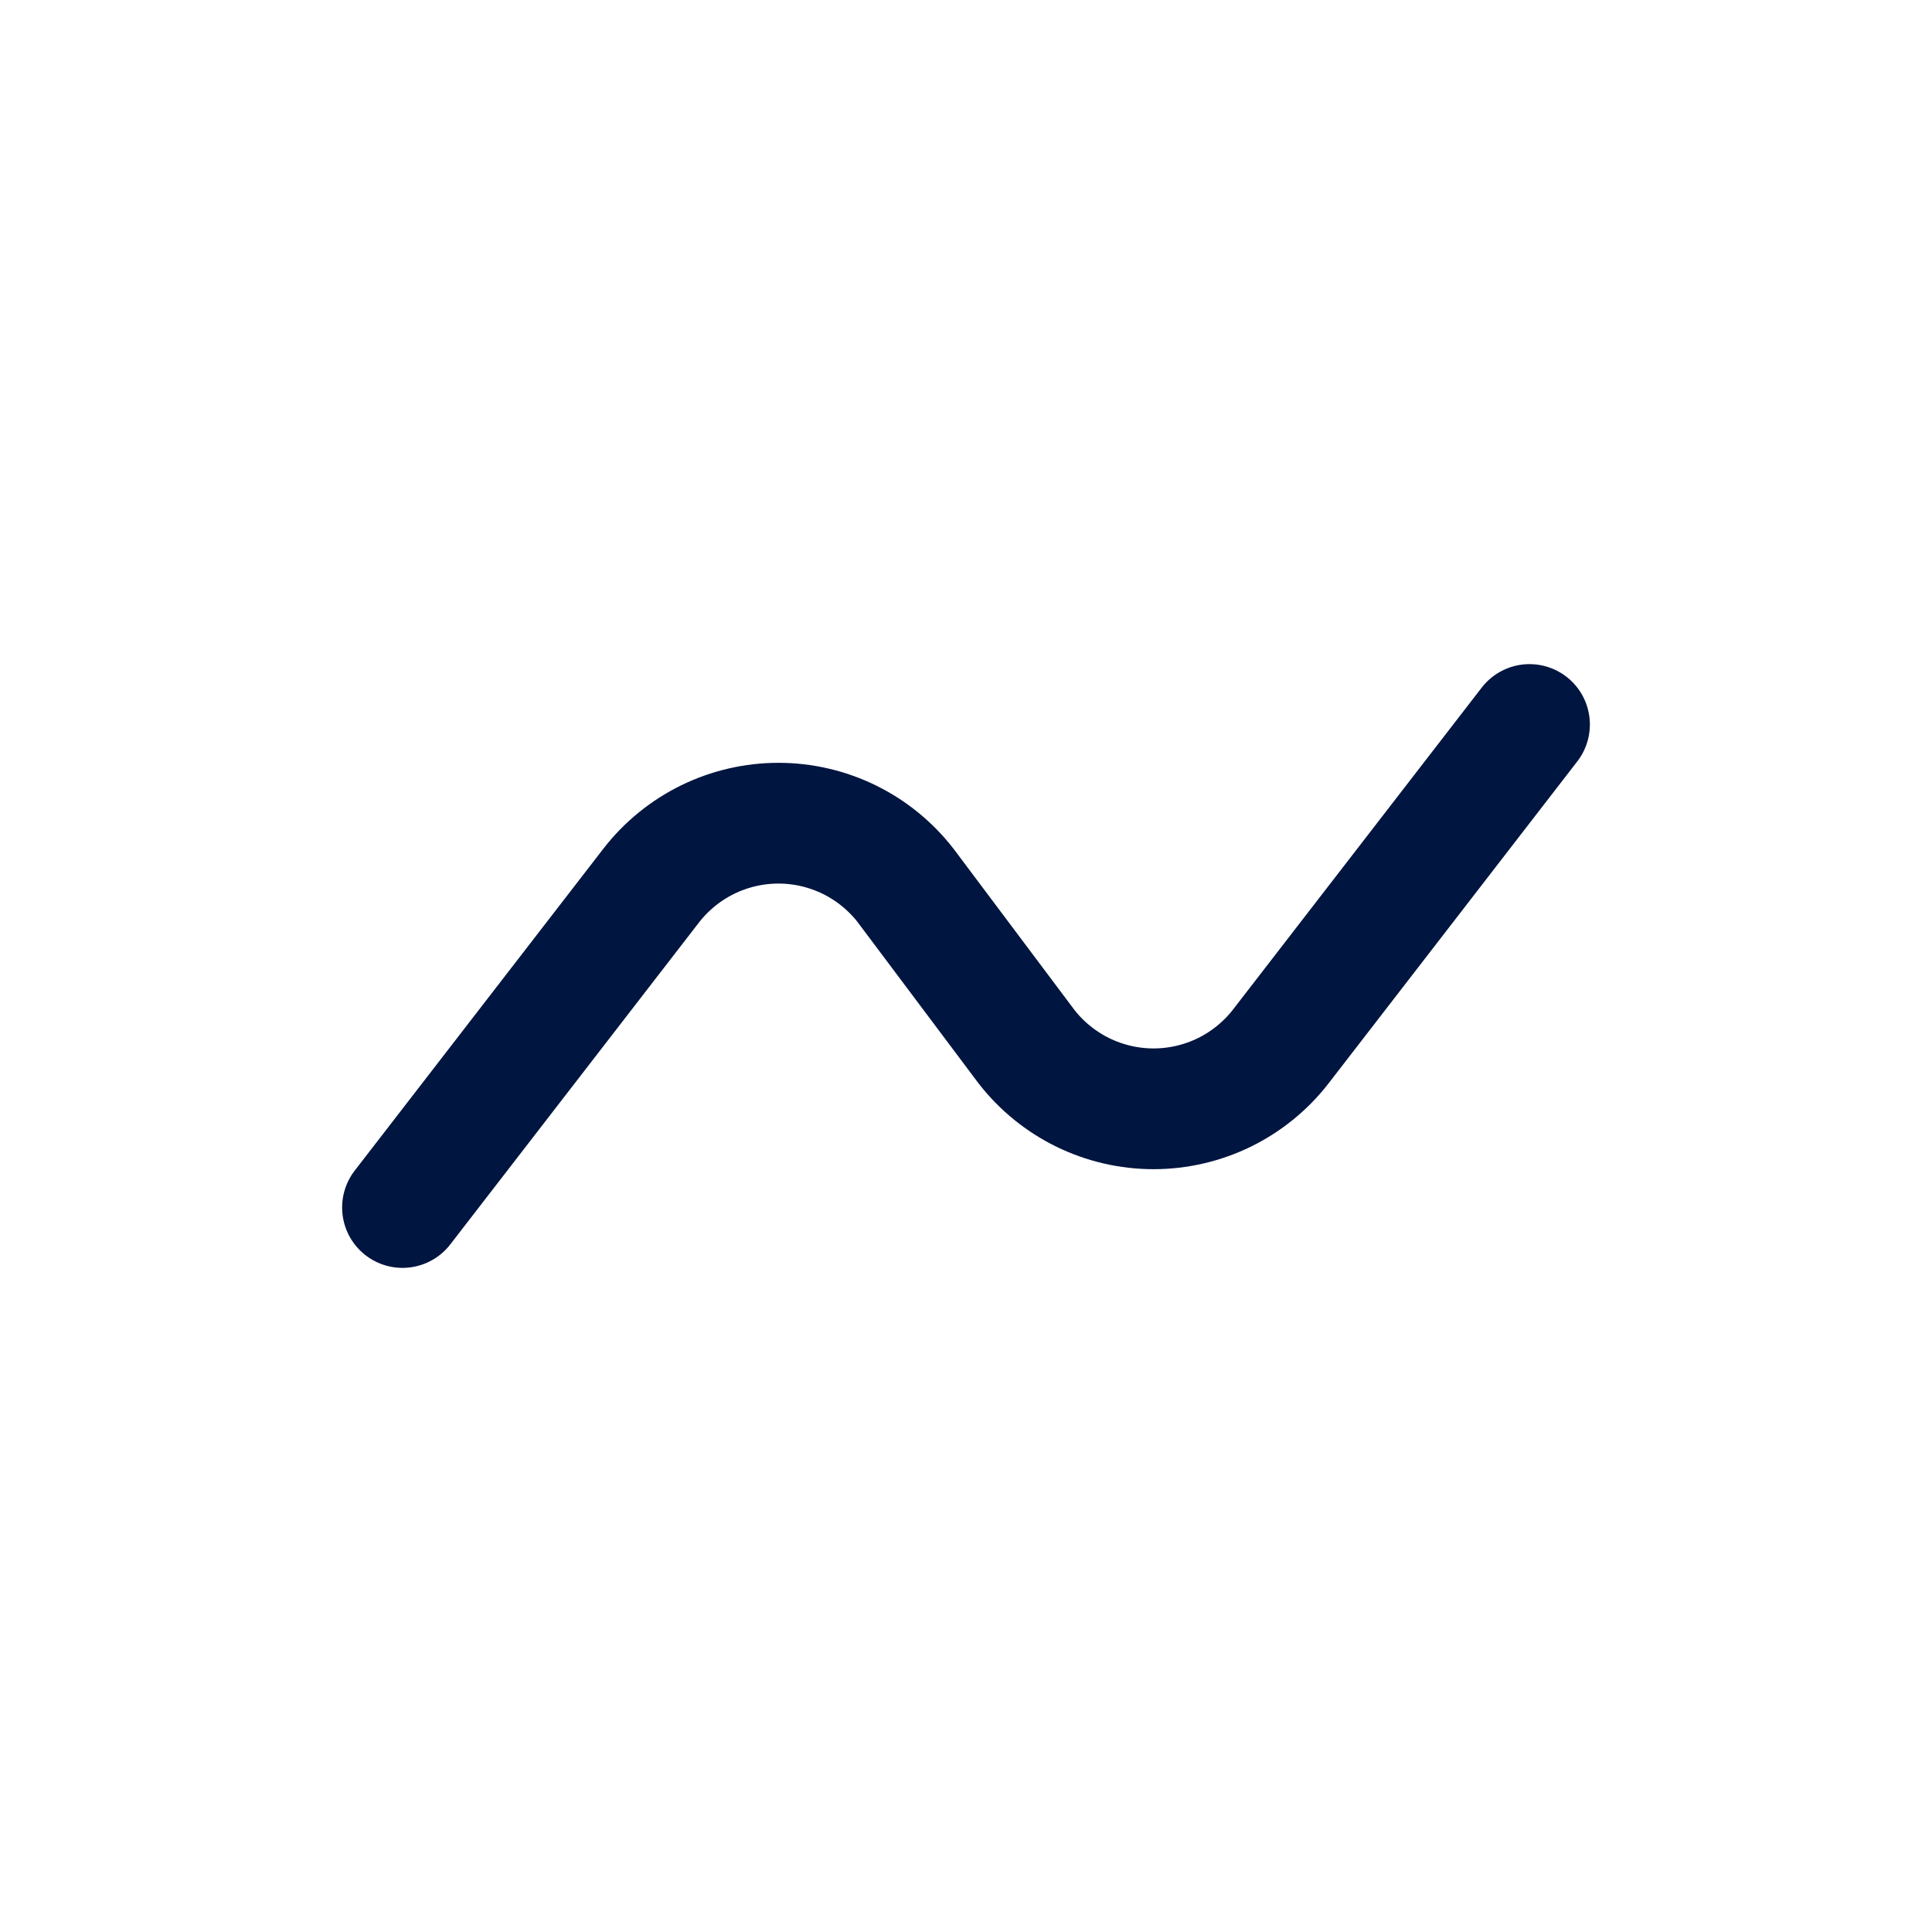
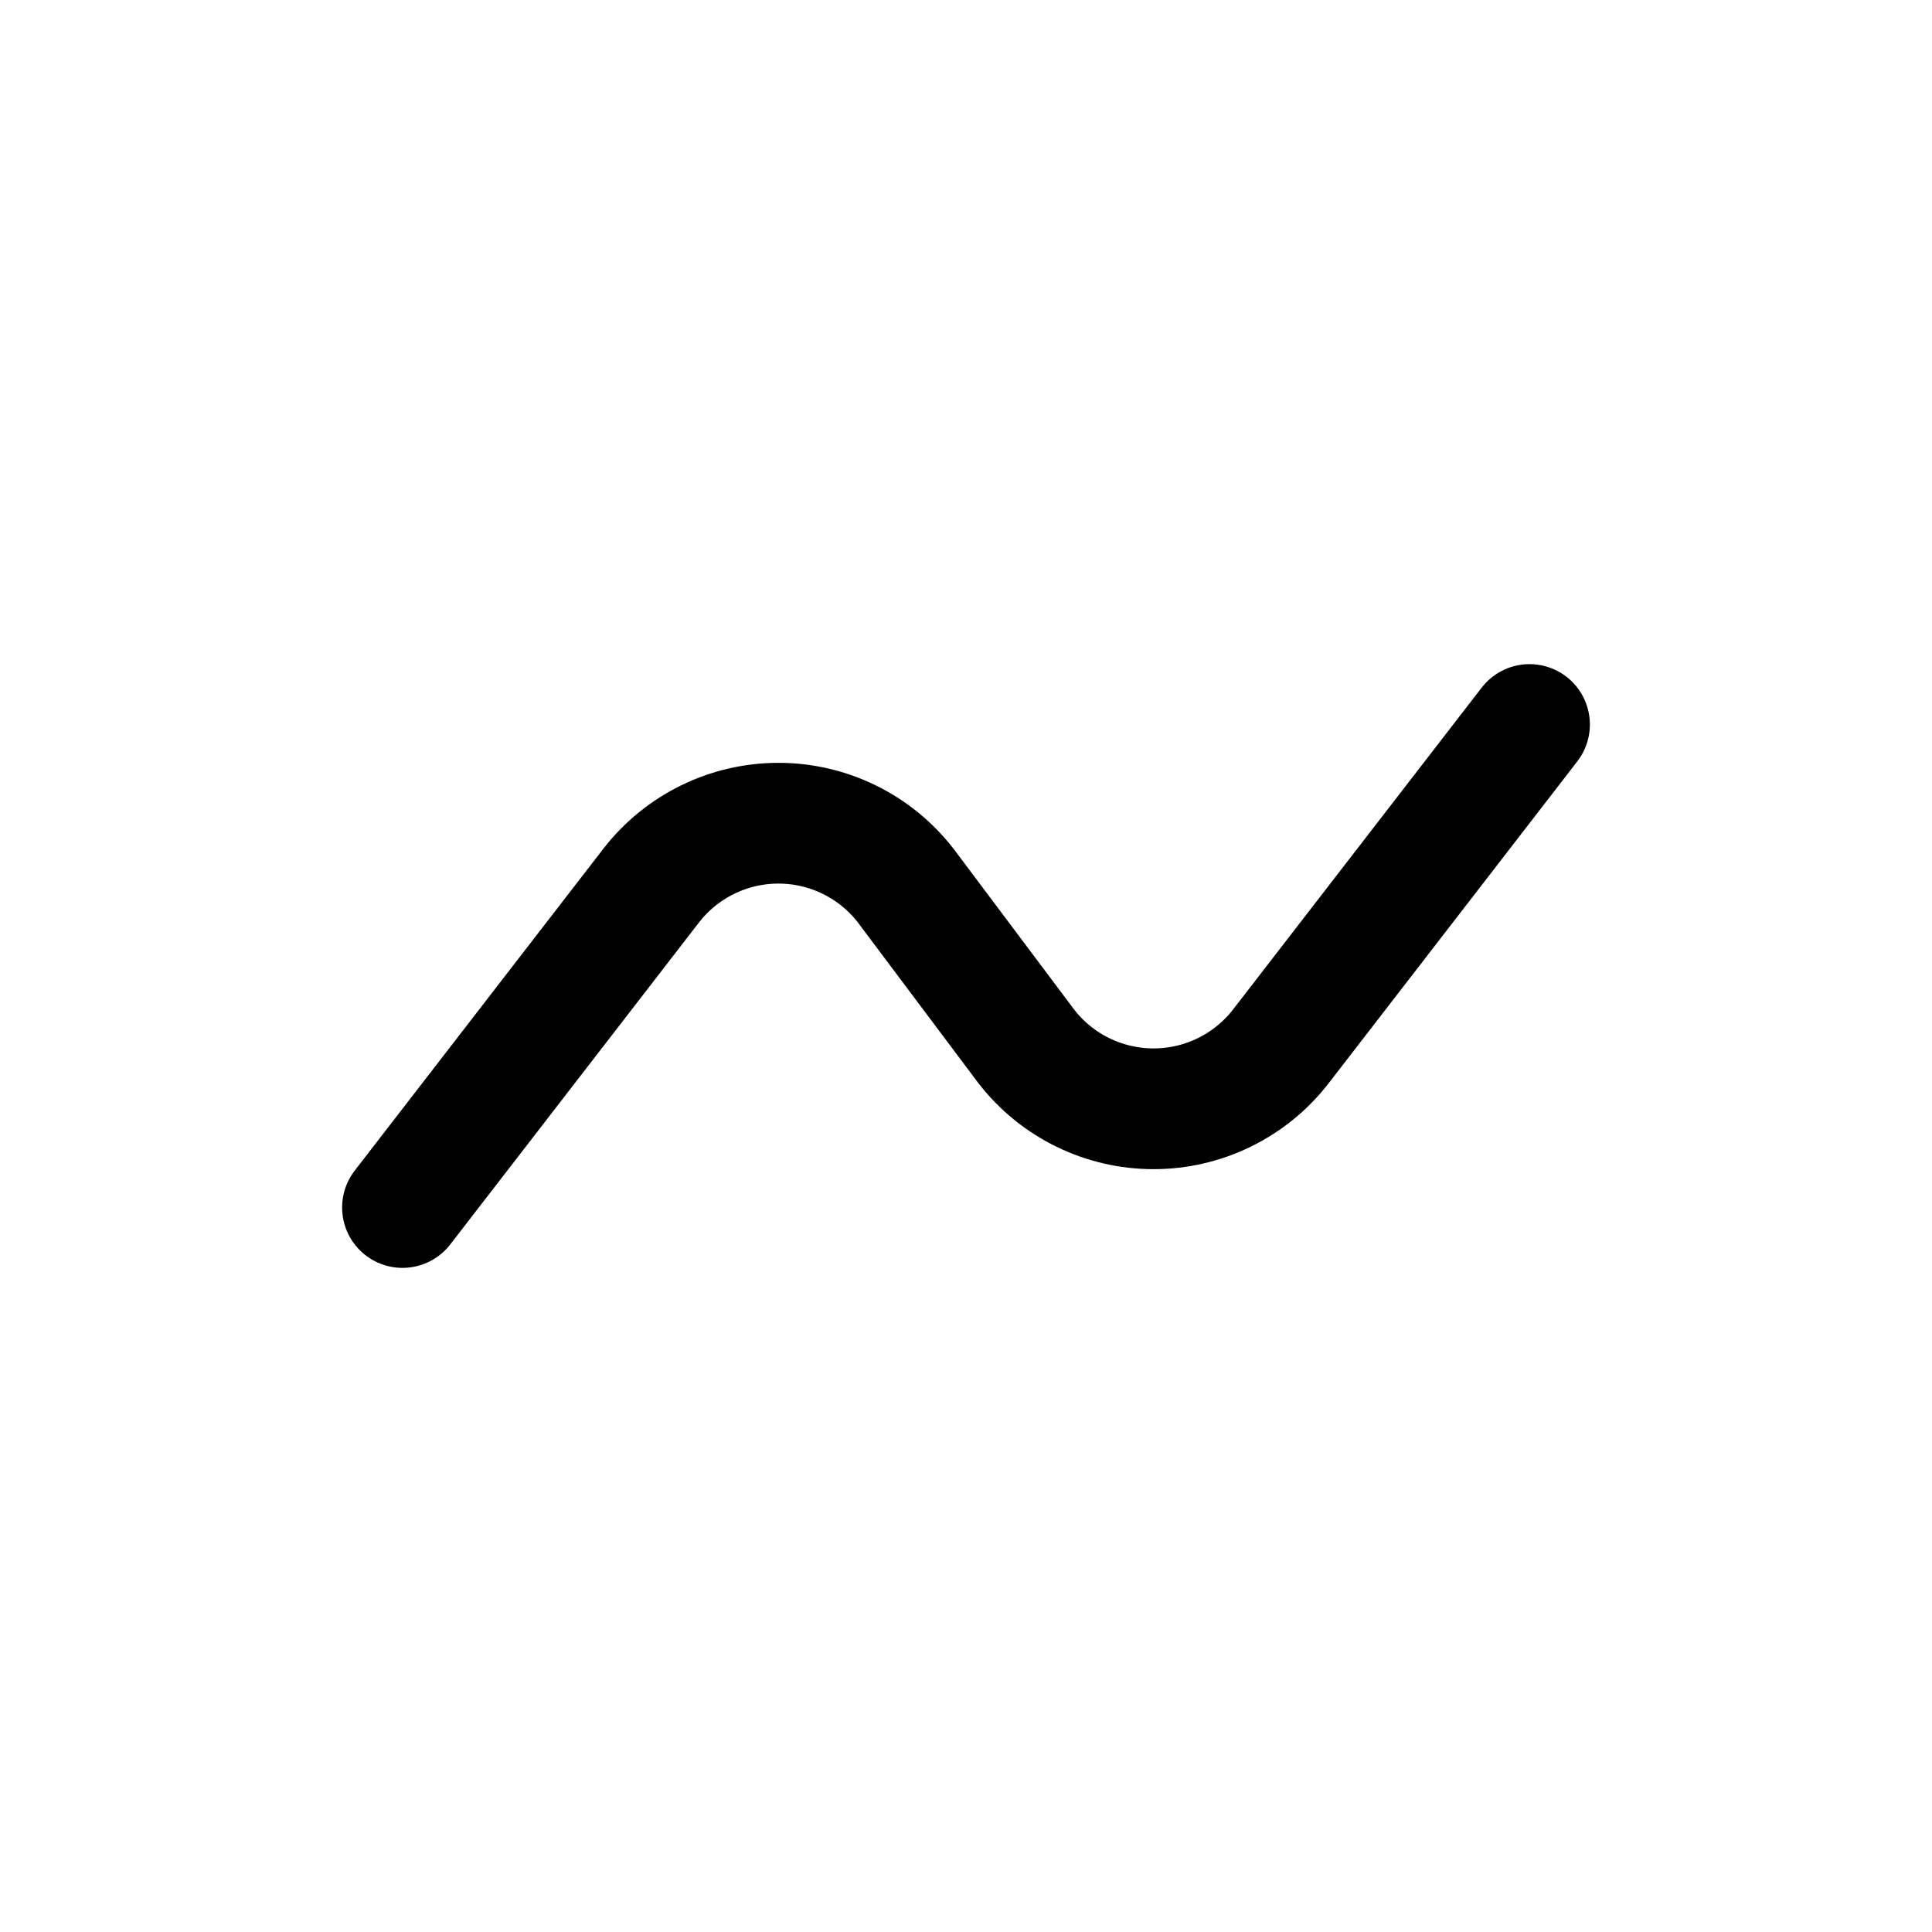
- <svg xmlns="http://www.w3.org/2000/svg" width="24" height="24" viewBox="0 0 24 24" fill="none">
-   <g id="Activity">
-     <path id="Vector" d="M5 15L8.09 11C8.277 10.759 8.517 10.564 8.79 10.43C9.064 10.296 9.365 10.226 9.67 10.226C9.975 10.226 10.276 10.296 10.55 10.43C10.823 10.564 11.063 10.759 11.25 11L12.75 13C12.937 13.241 13.177 13.436 13.45 13.57C13.724 13.704 14.025 13.774 14.33 13.774C14.635 13.774 14.936 13.704 15.21 13.57C15.483 13.436 15.723 13.241 15.91 13L19 9" stroke="#00153F" stroke-width="1.5" stroke-linecap="round" stroke-linejoin="round" />
-   </g>
+ <svg xmlns="http://www.w3.org/2000/svg" fill="none" viewBox="0 0 24 24">
+   <path stroke="currentColor" stroke-linecap="round" stroke-linejoin="round" stroke-width="1.5" d="m5 15 3.09-4a2 2 0 0 1 3.16 0l1.5 2a2 2 0 0 0 3.16 0L19 9" />
</svg>
